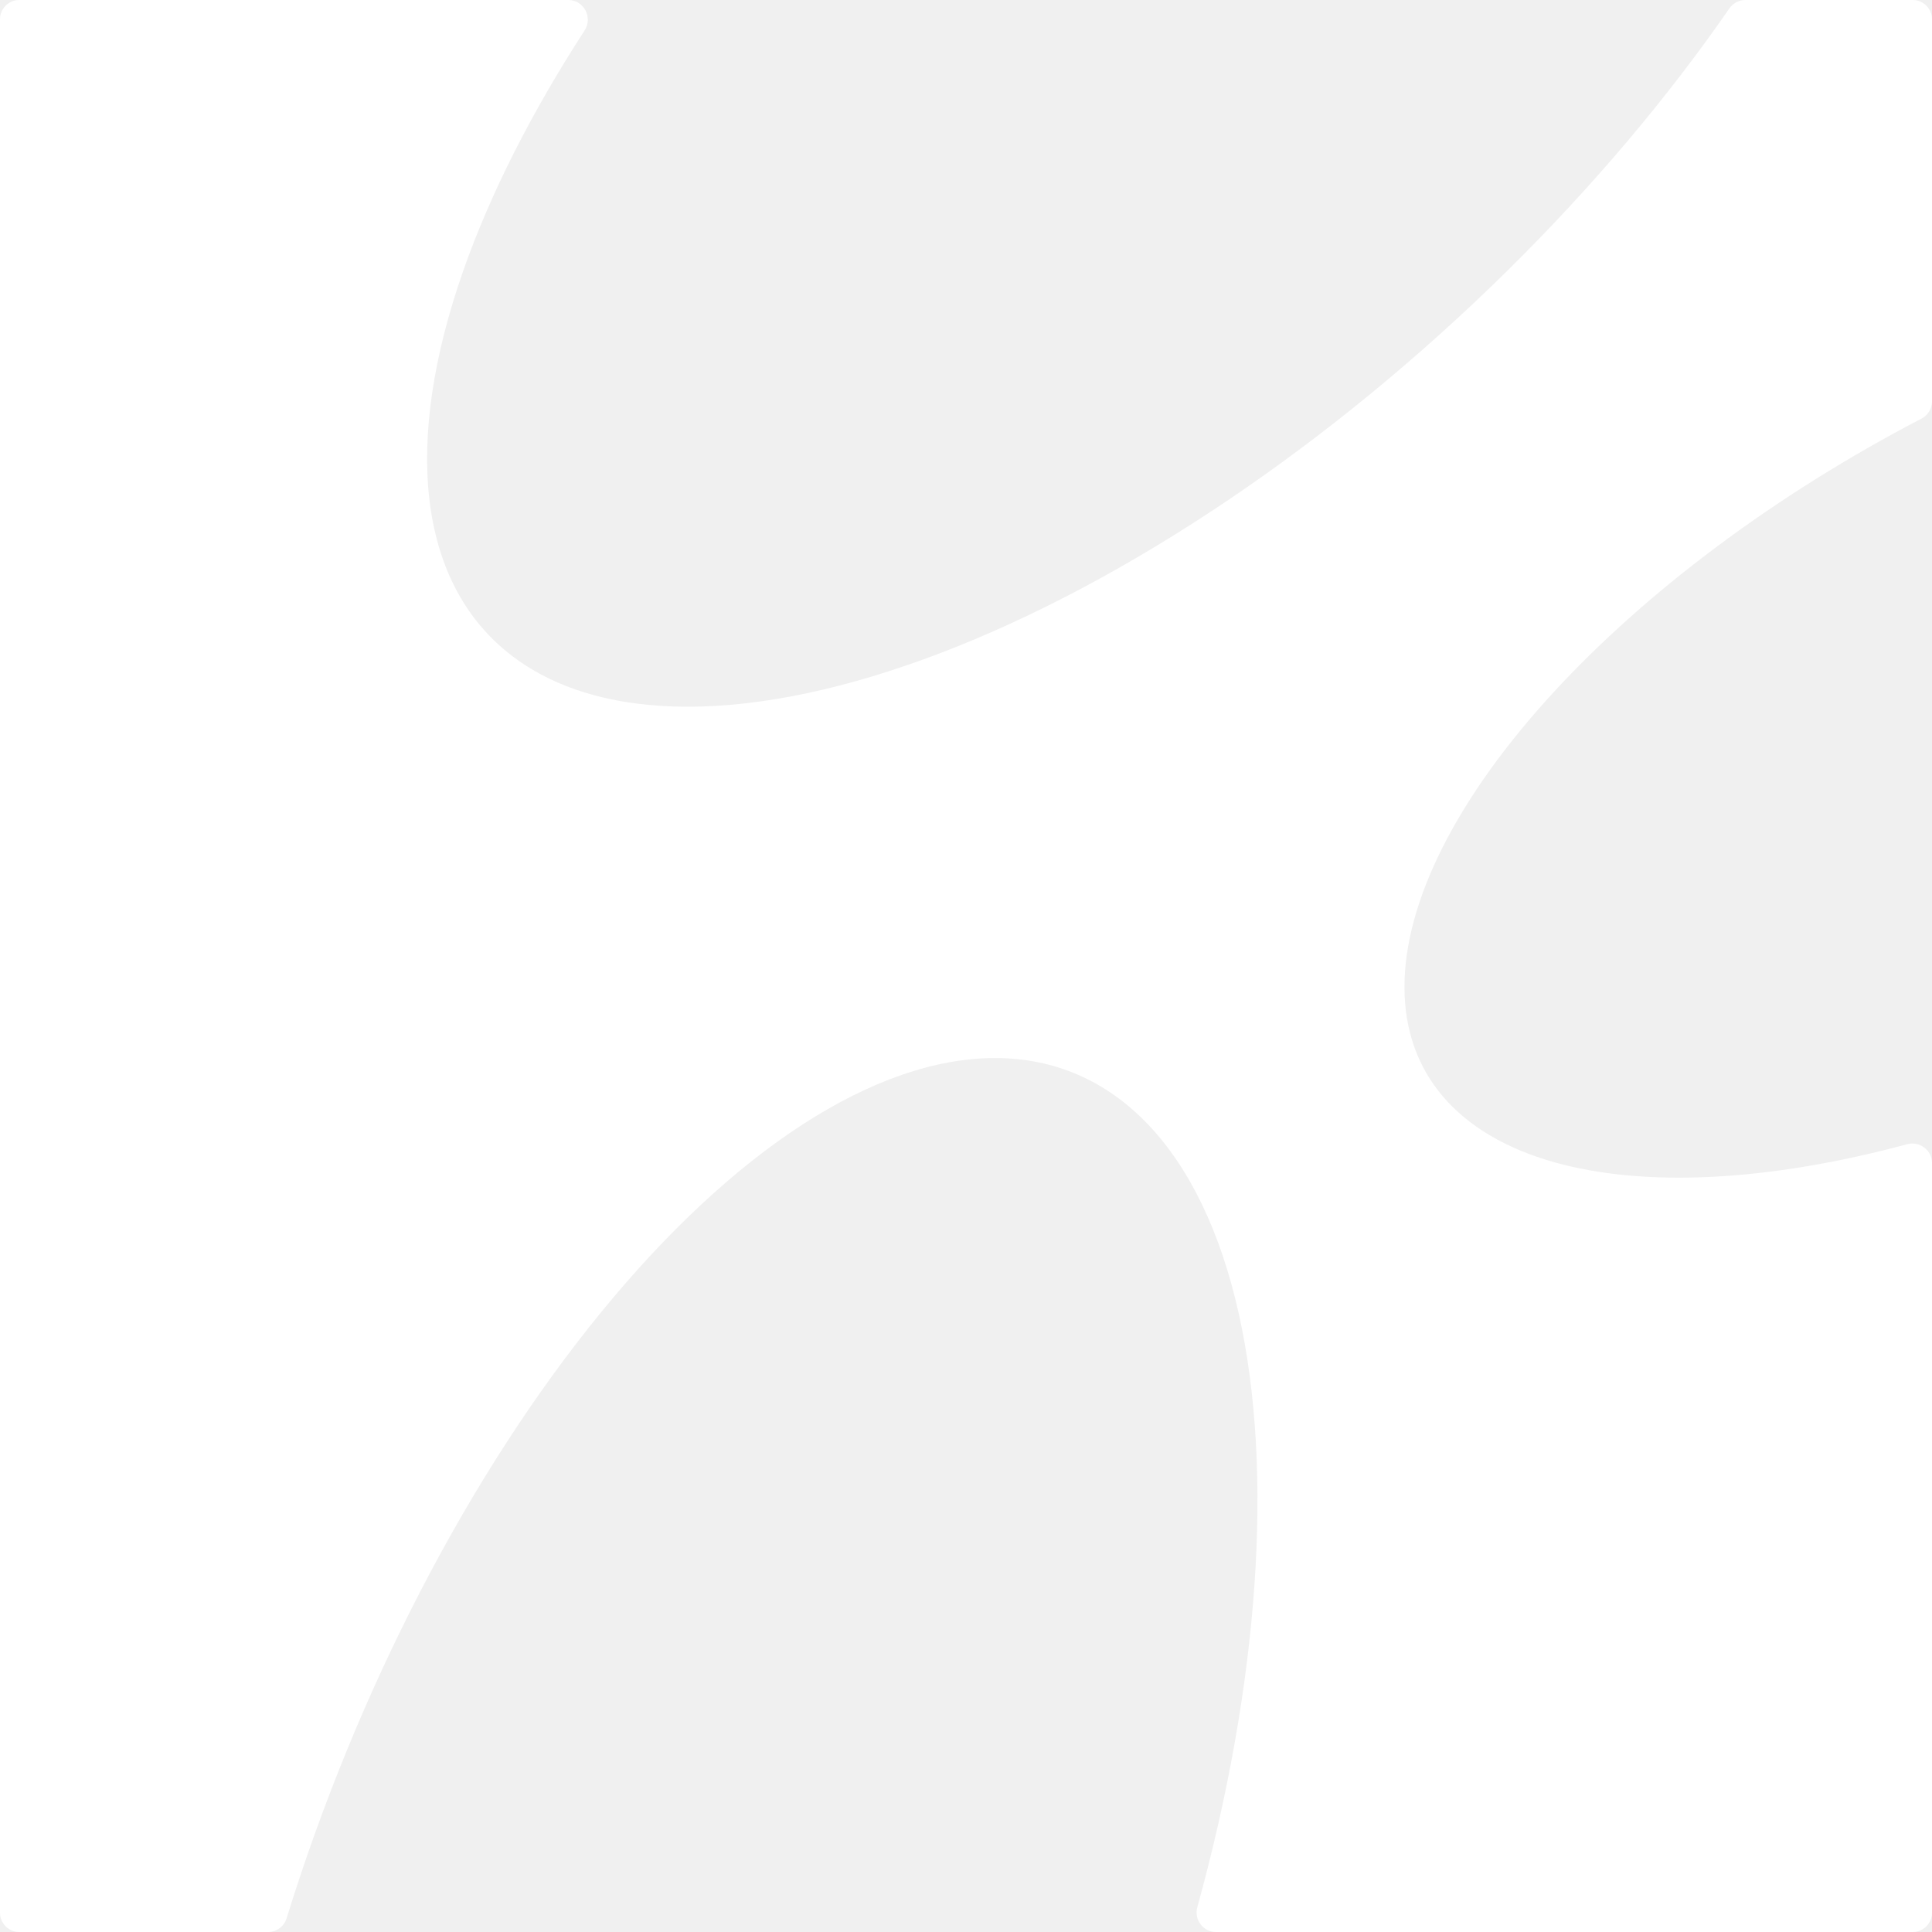
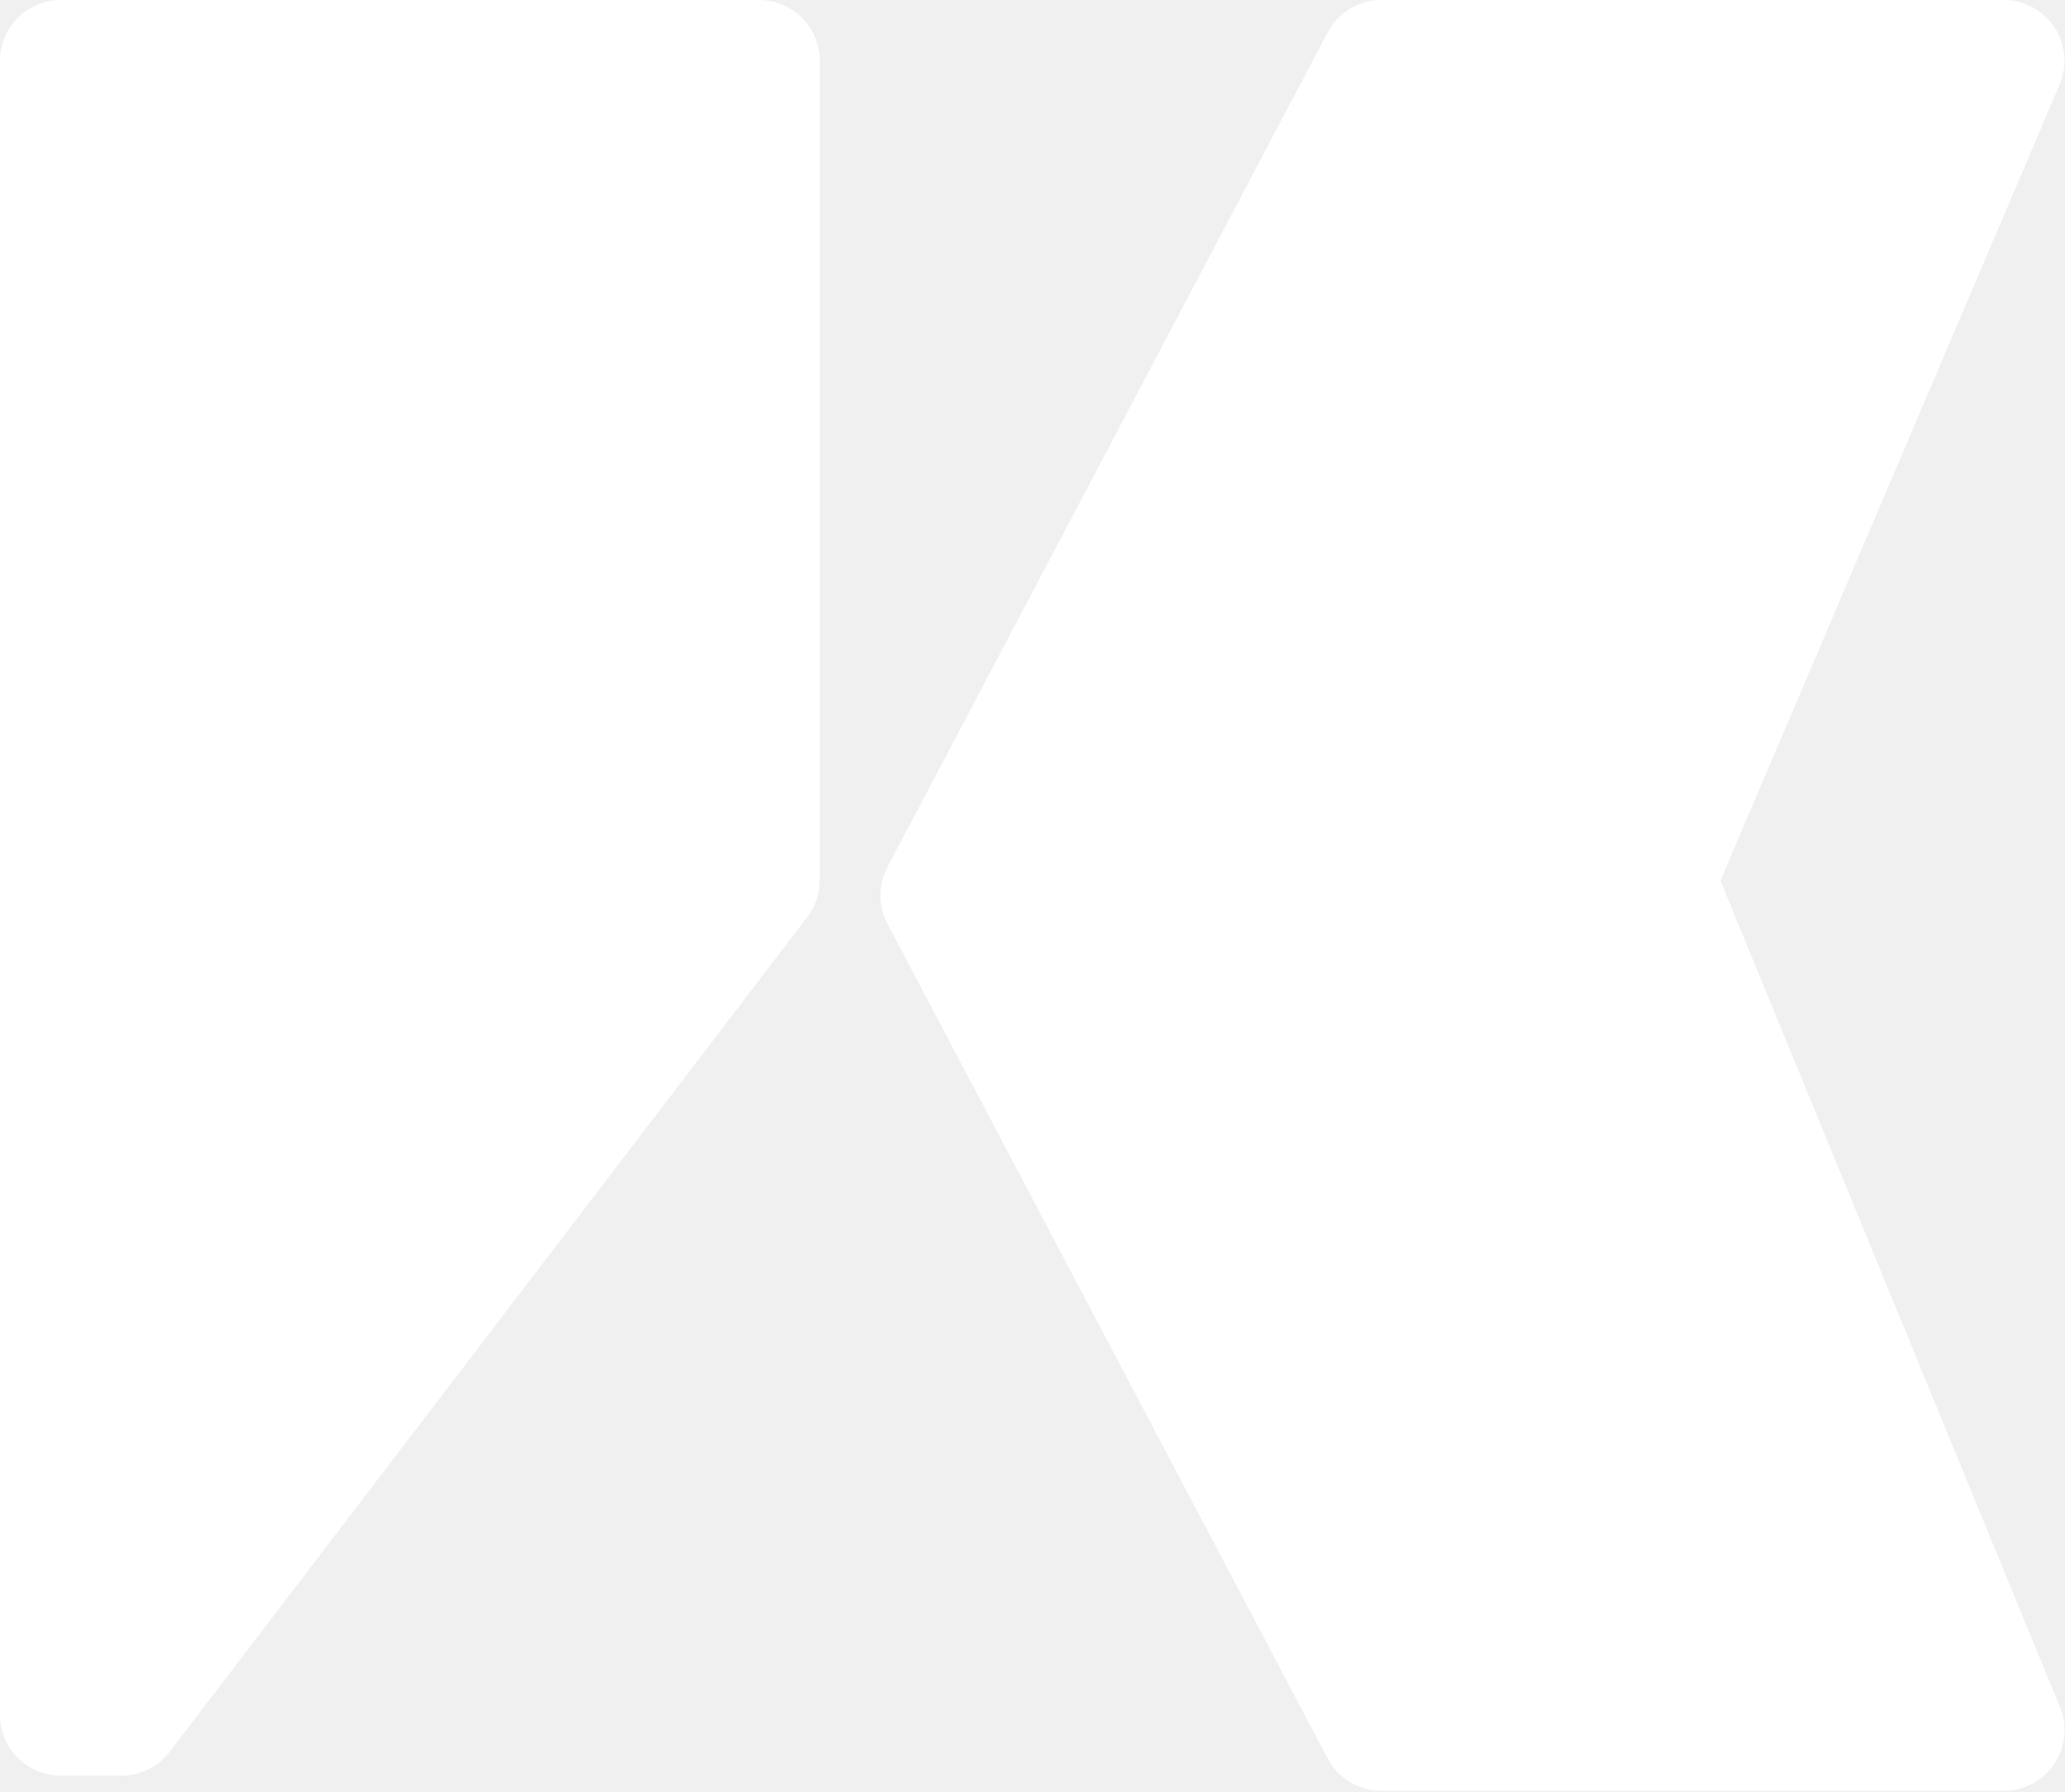
- <svg xmlns="http://www.w3.org/2000/svg" width="1000" height="1000" viewBox="0 0 1000 1000" fill="none">
-   <path fill-rule="evenodd" clip-rule="evenodd" d="M1000 10C1000 4.477 995.523 0 990 0H903.404C900.099 0 897.011 1.636 895.13 4.354C862.922 50.91 823.966 96.946 780.344 139.986C735.363 184.367 686.302 224.693 635.963 258.66C585.624 292.628 534.993 319.573 486.96 337.956C438.926 356.339 394.432 365.801 356.018 365.801C317.603 365.801 286.02 356.339 263.072 337.956C240.124 319.573 226.261 292.628 222.273 258.66C218.285 224.693 224.252 184.367 239.832 139.986C253.705 100.466 274.959 58.419 302.591 15.764C306.96 9.02 302.182 0 294.146 0L10 0C4.477 0 0 4.477 0 10V990C0 995.523 4.477 1000 10 1000H138.748C143.16 1000 147.045 997.108 148.349 992.894C184.79 875.075 242.907 762.878 310.606 679.847C379.665 595.148 453.119 547.638 515.012 547.638C576.905 547.638 622.238 595.148 641.164 679.847C659.417 761.535 651.686 871.453 619.725 987.181C617.952 993.603 622.749 1000 629.412 1000H990C995.523 1000 1000 995.523 1000 990V601.974C1000 595.304 993.588 590.506 987.148 592.241C915.451 611.553 851.075 614.841 804.038 601.448C754.207 587.26 726.949 555.238 726.949 510.886C726.949 466.534 754.207 412.622 804.038 358.418C852.689 305.497 919.891 255.525 994.557 216.678C997.89 214.944 1000 211.508 1000 207.75V10Z" fill="white" />
+ <svg xmlns="http://www.w3.org/2000/svg" width="2577" height="2236" viewBox="0 0 2577 2236" fill="none">
+   <path d="M75.775 75.775H947.188V1098.74L151.55 2140.64H75.775V75.775Z" fill="white" stroke="white" stroke-width="151.55" stroke-linejoin="round" />
+   <path d="M1723.88 75.775H2500.58L2064.87 1098.74L2500.58 2159.59H1723.88L1174.51 1117.68L1723.88 75.775Z" fill="white" stroke="white" stroke-width="151.55" stroke-linejoin="round" />
</svg>
